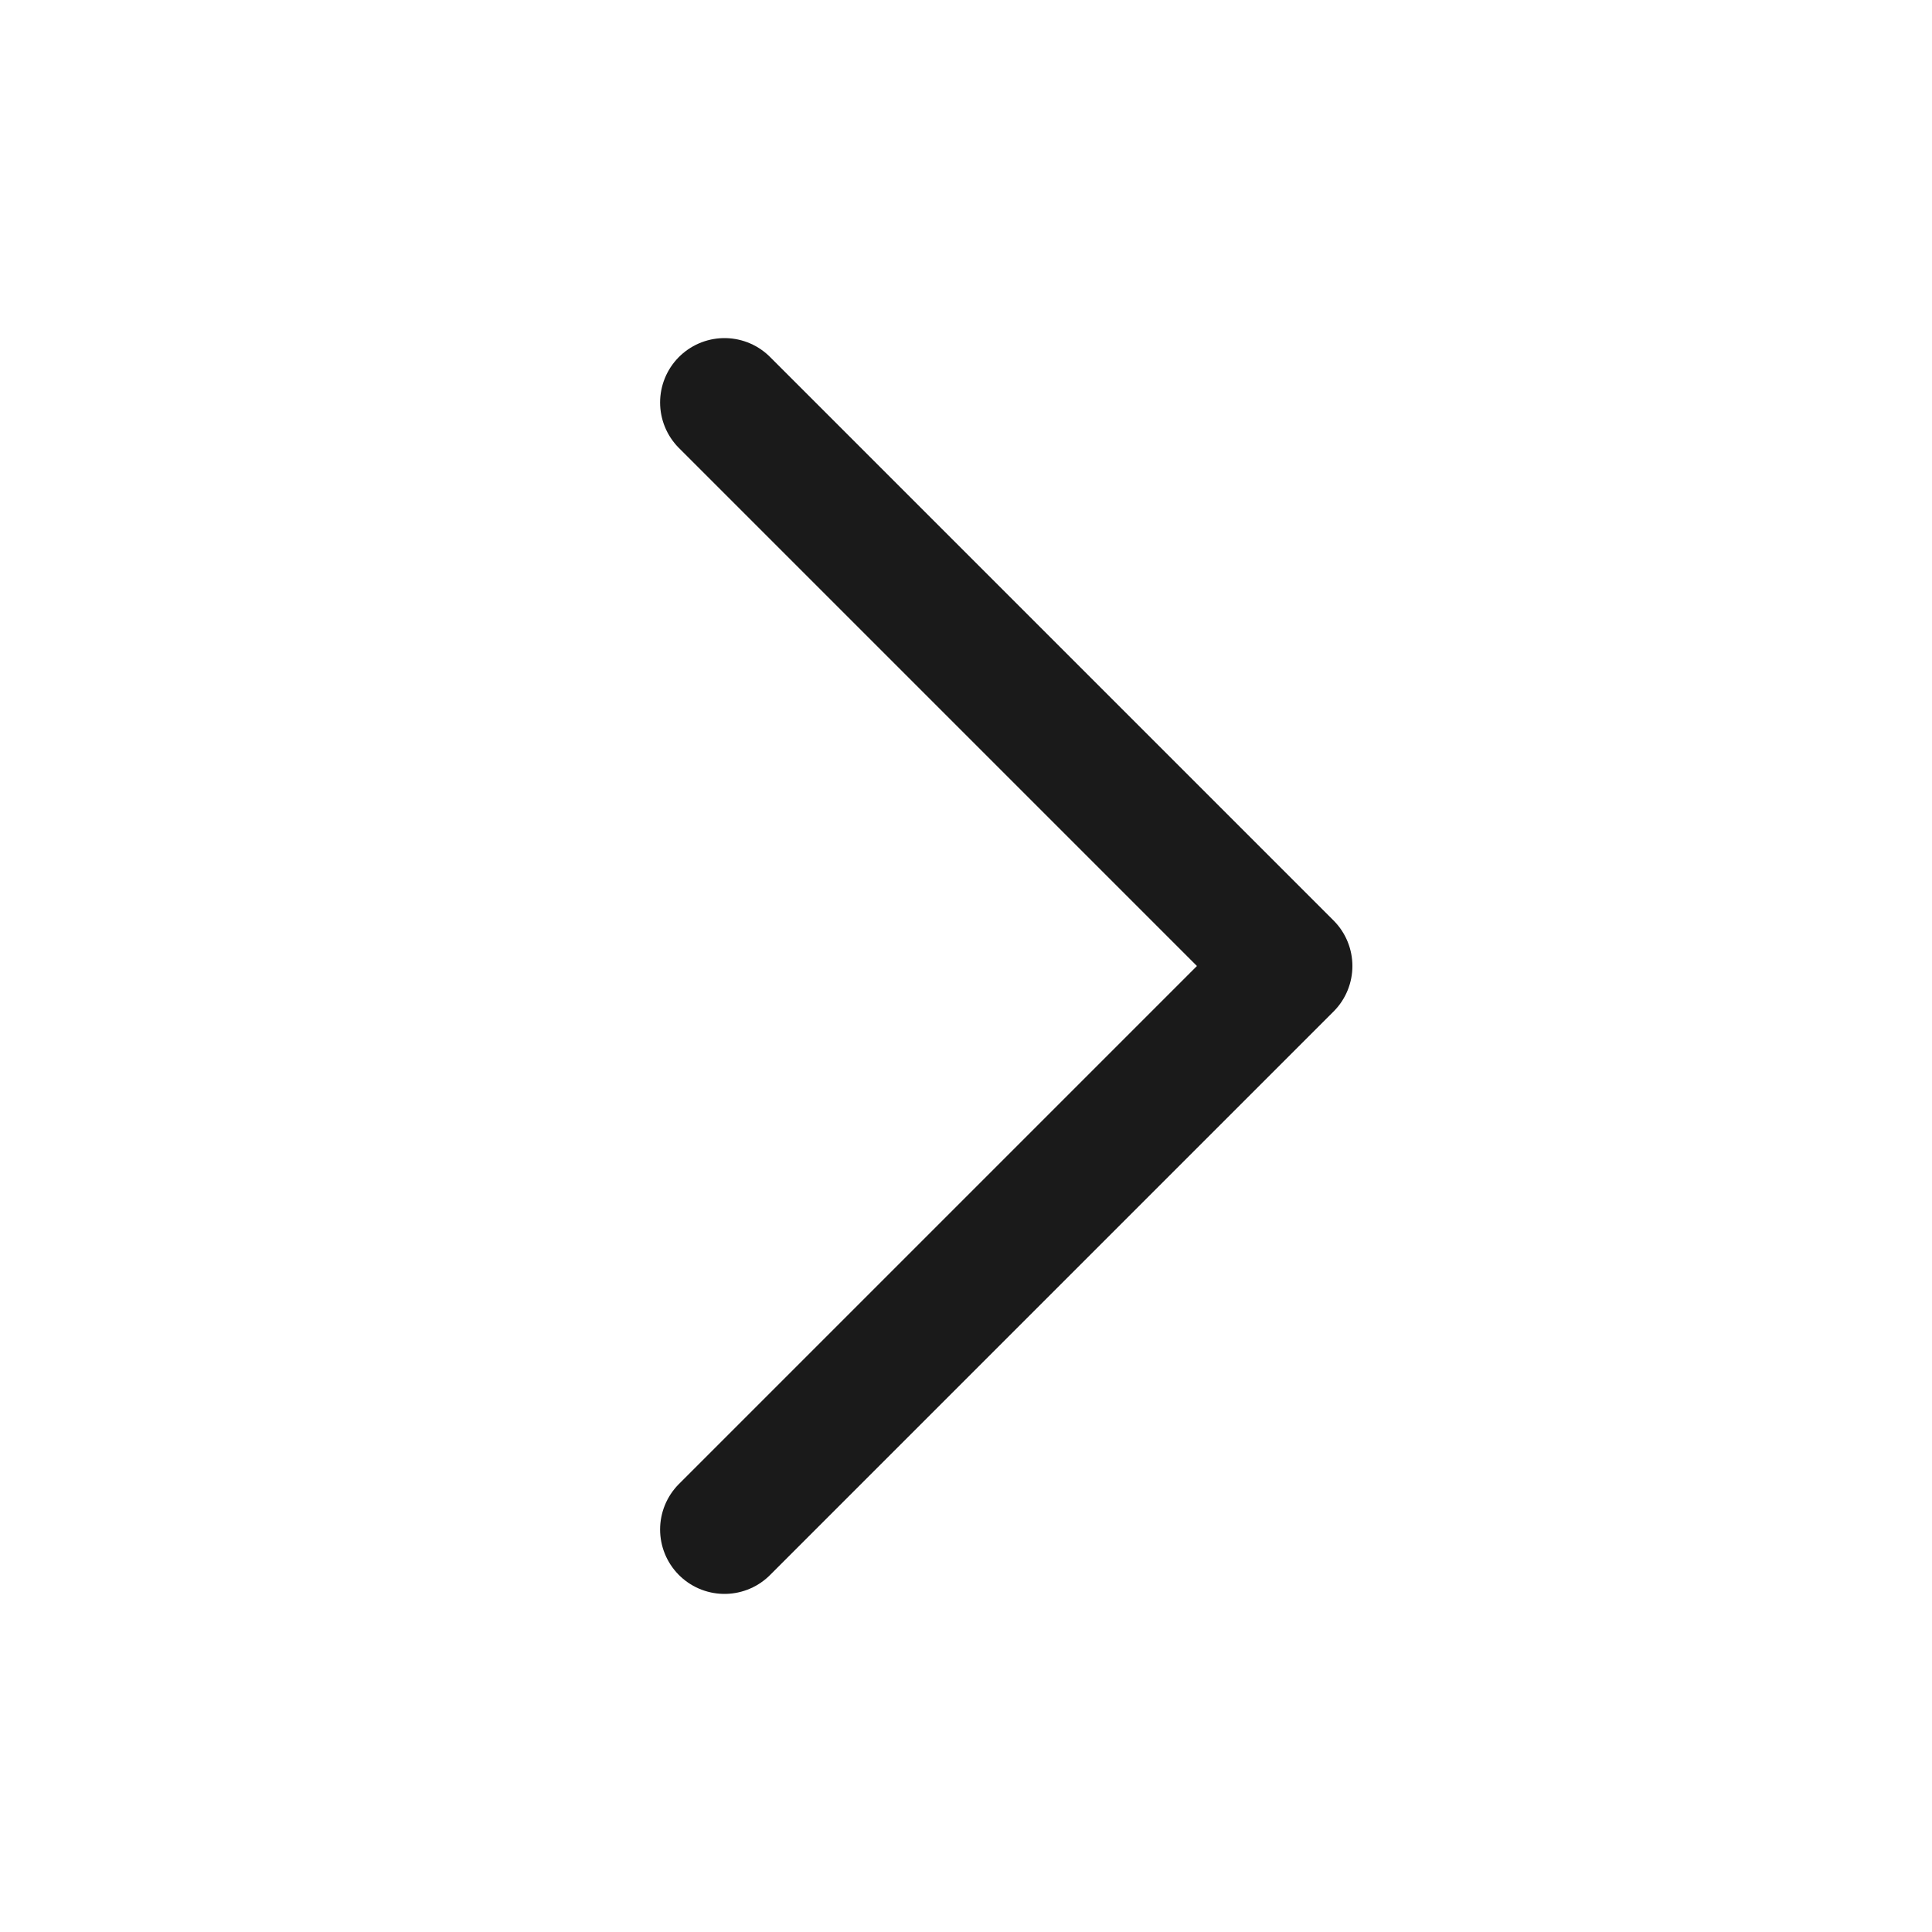
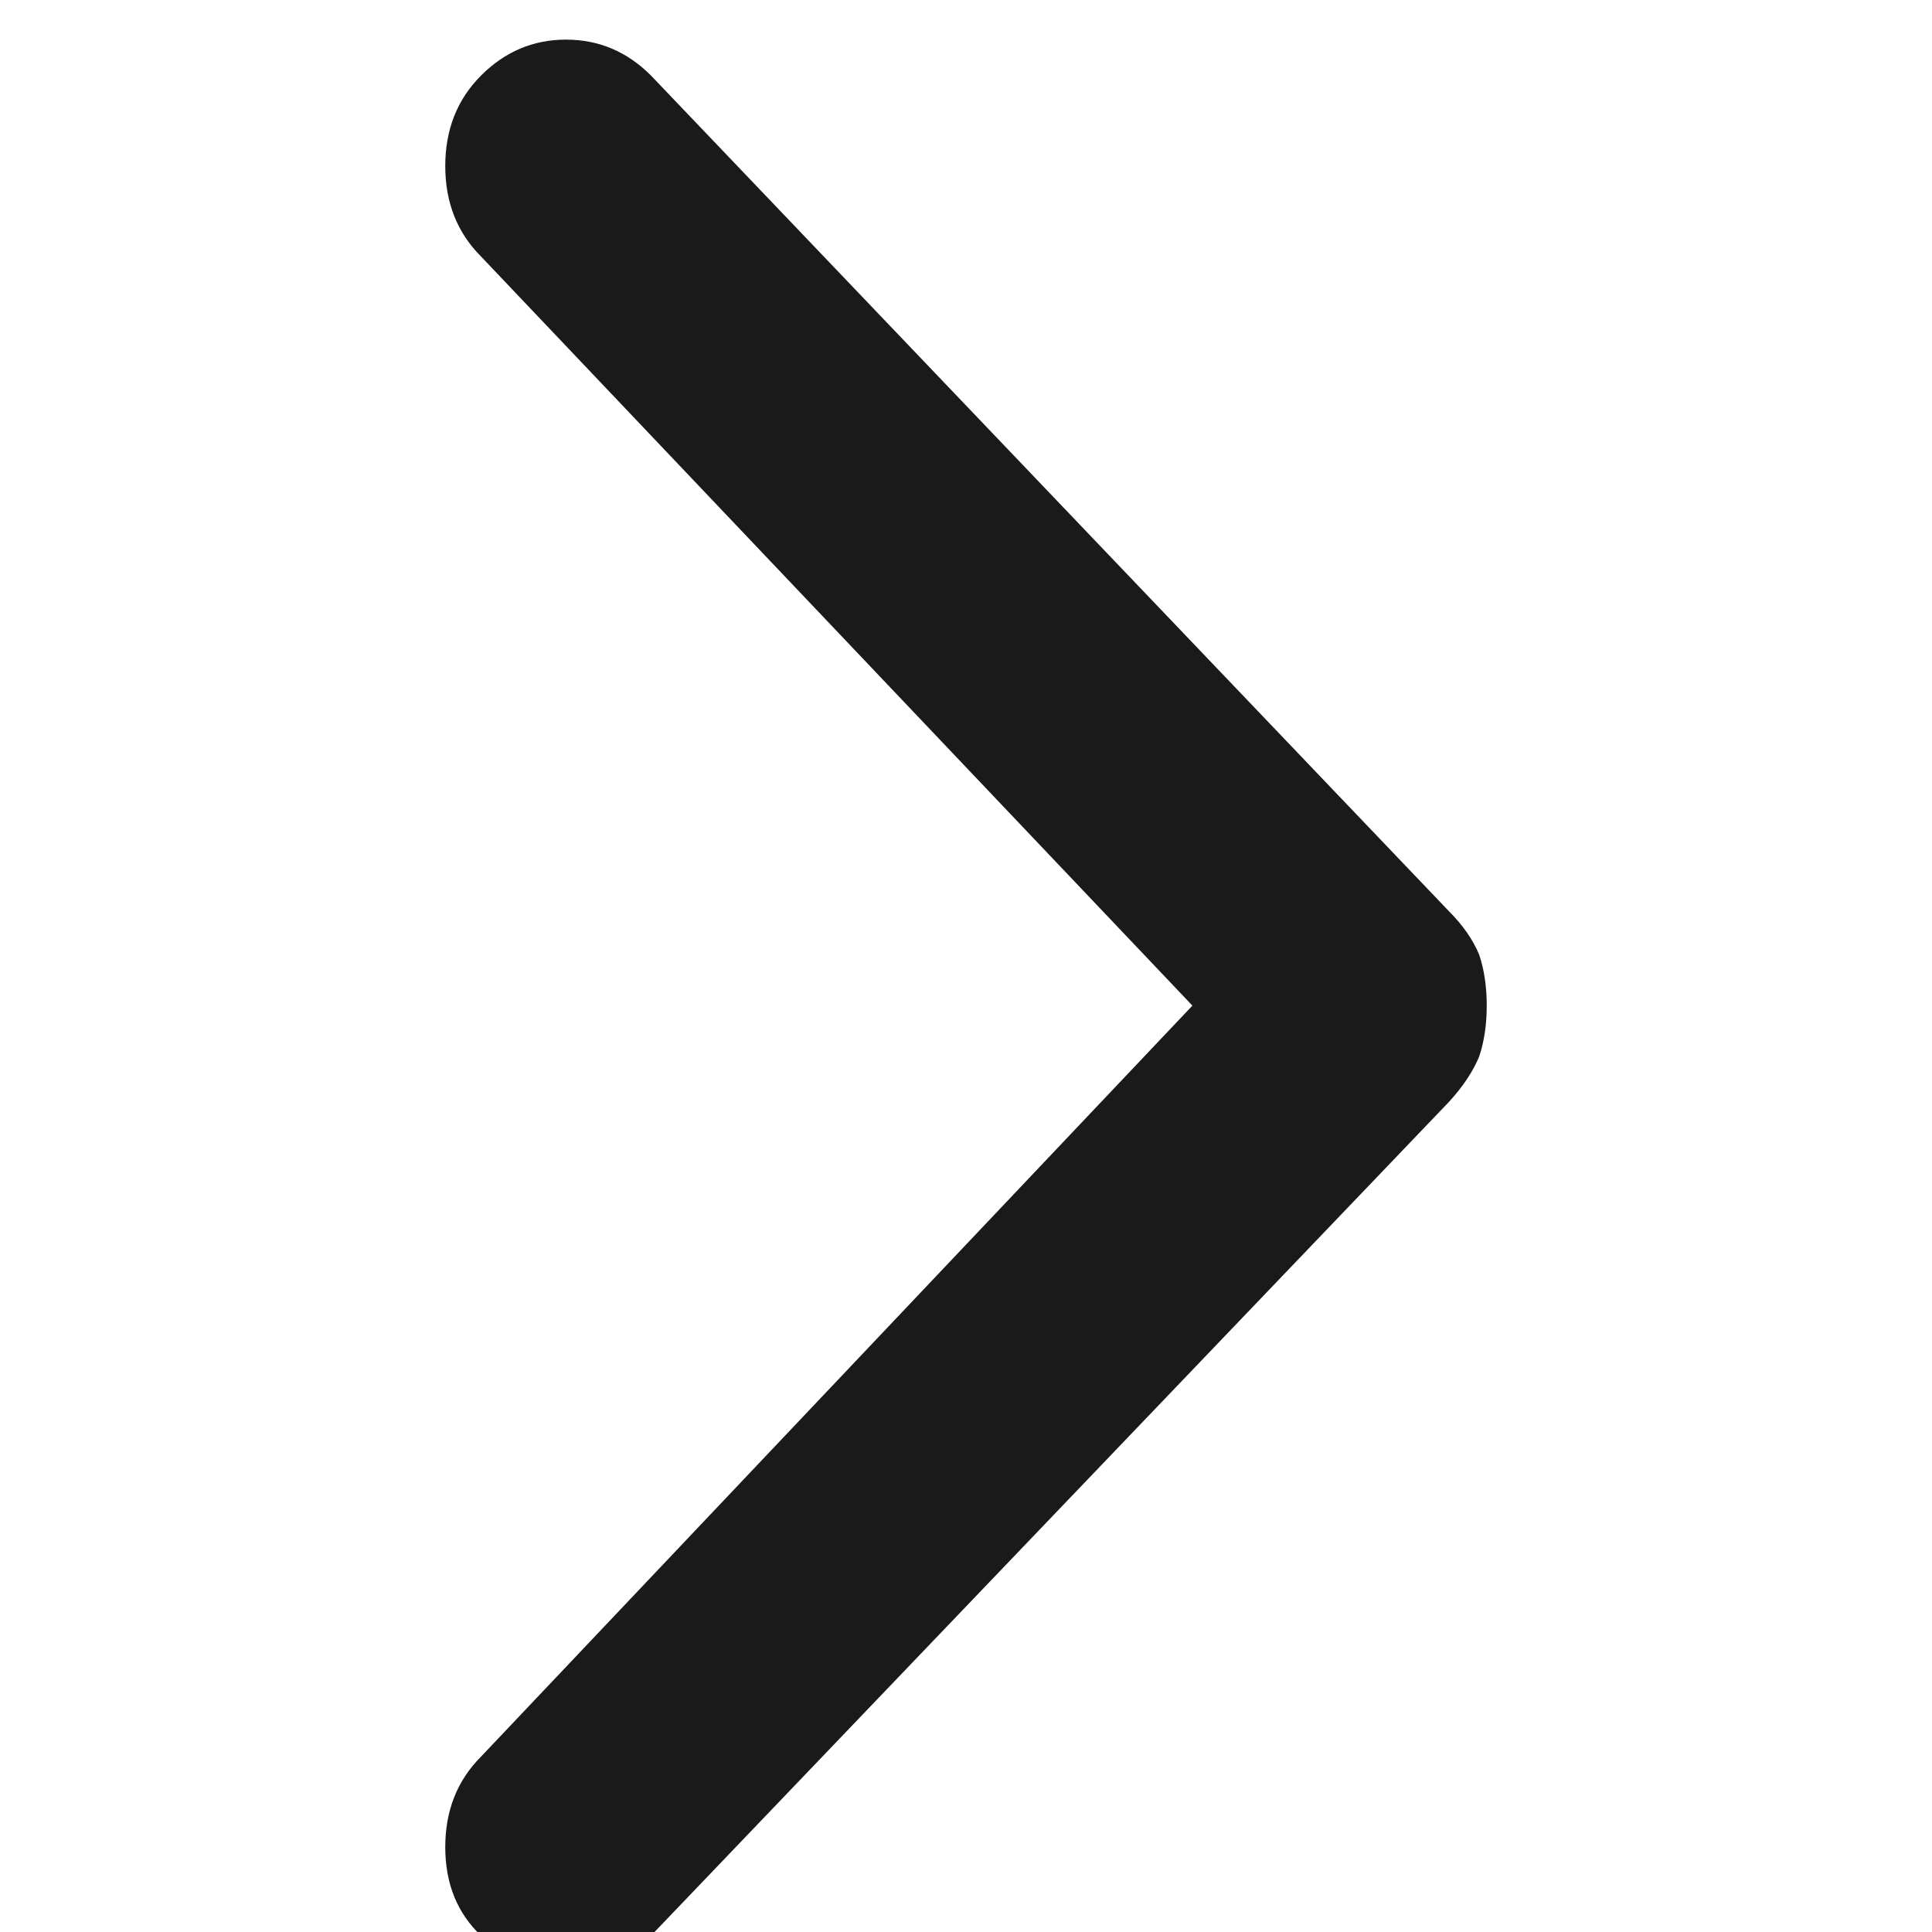
- <svg xmlns="http://www.w3.org/2000/svg" viewBox="0 0 24 24" width="24" height="24" color="#1a1a1a" fill="none" stroke="currentColor" stroke-width="1.6" stroke-linecap="round" stroke-linejoin="round">
-   <path d="M9 5l7 7-7 7" />
+ <svg xmlns="http://www.w3.org/2000/svg" viewBox="0 -960 1024 1024" width="24" height="24" fill="#1a1a1a">
+   <path d="M768 -477L345 -920Q326 -939 300 -939Q274 -939 255 -920Q236 -901 236 -872Q236 -843 255 -824L632 -427L255 -29Q236 -10 236 19Q236 48 255 66Q274 85 300 85Q326 85 345 66L768 -376Q779 -388 784 -400Q788 -412 788 -427Q788 -442 784 -454Q779 -466 768 -477L768 -477Z" />
</svg>
